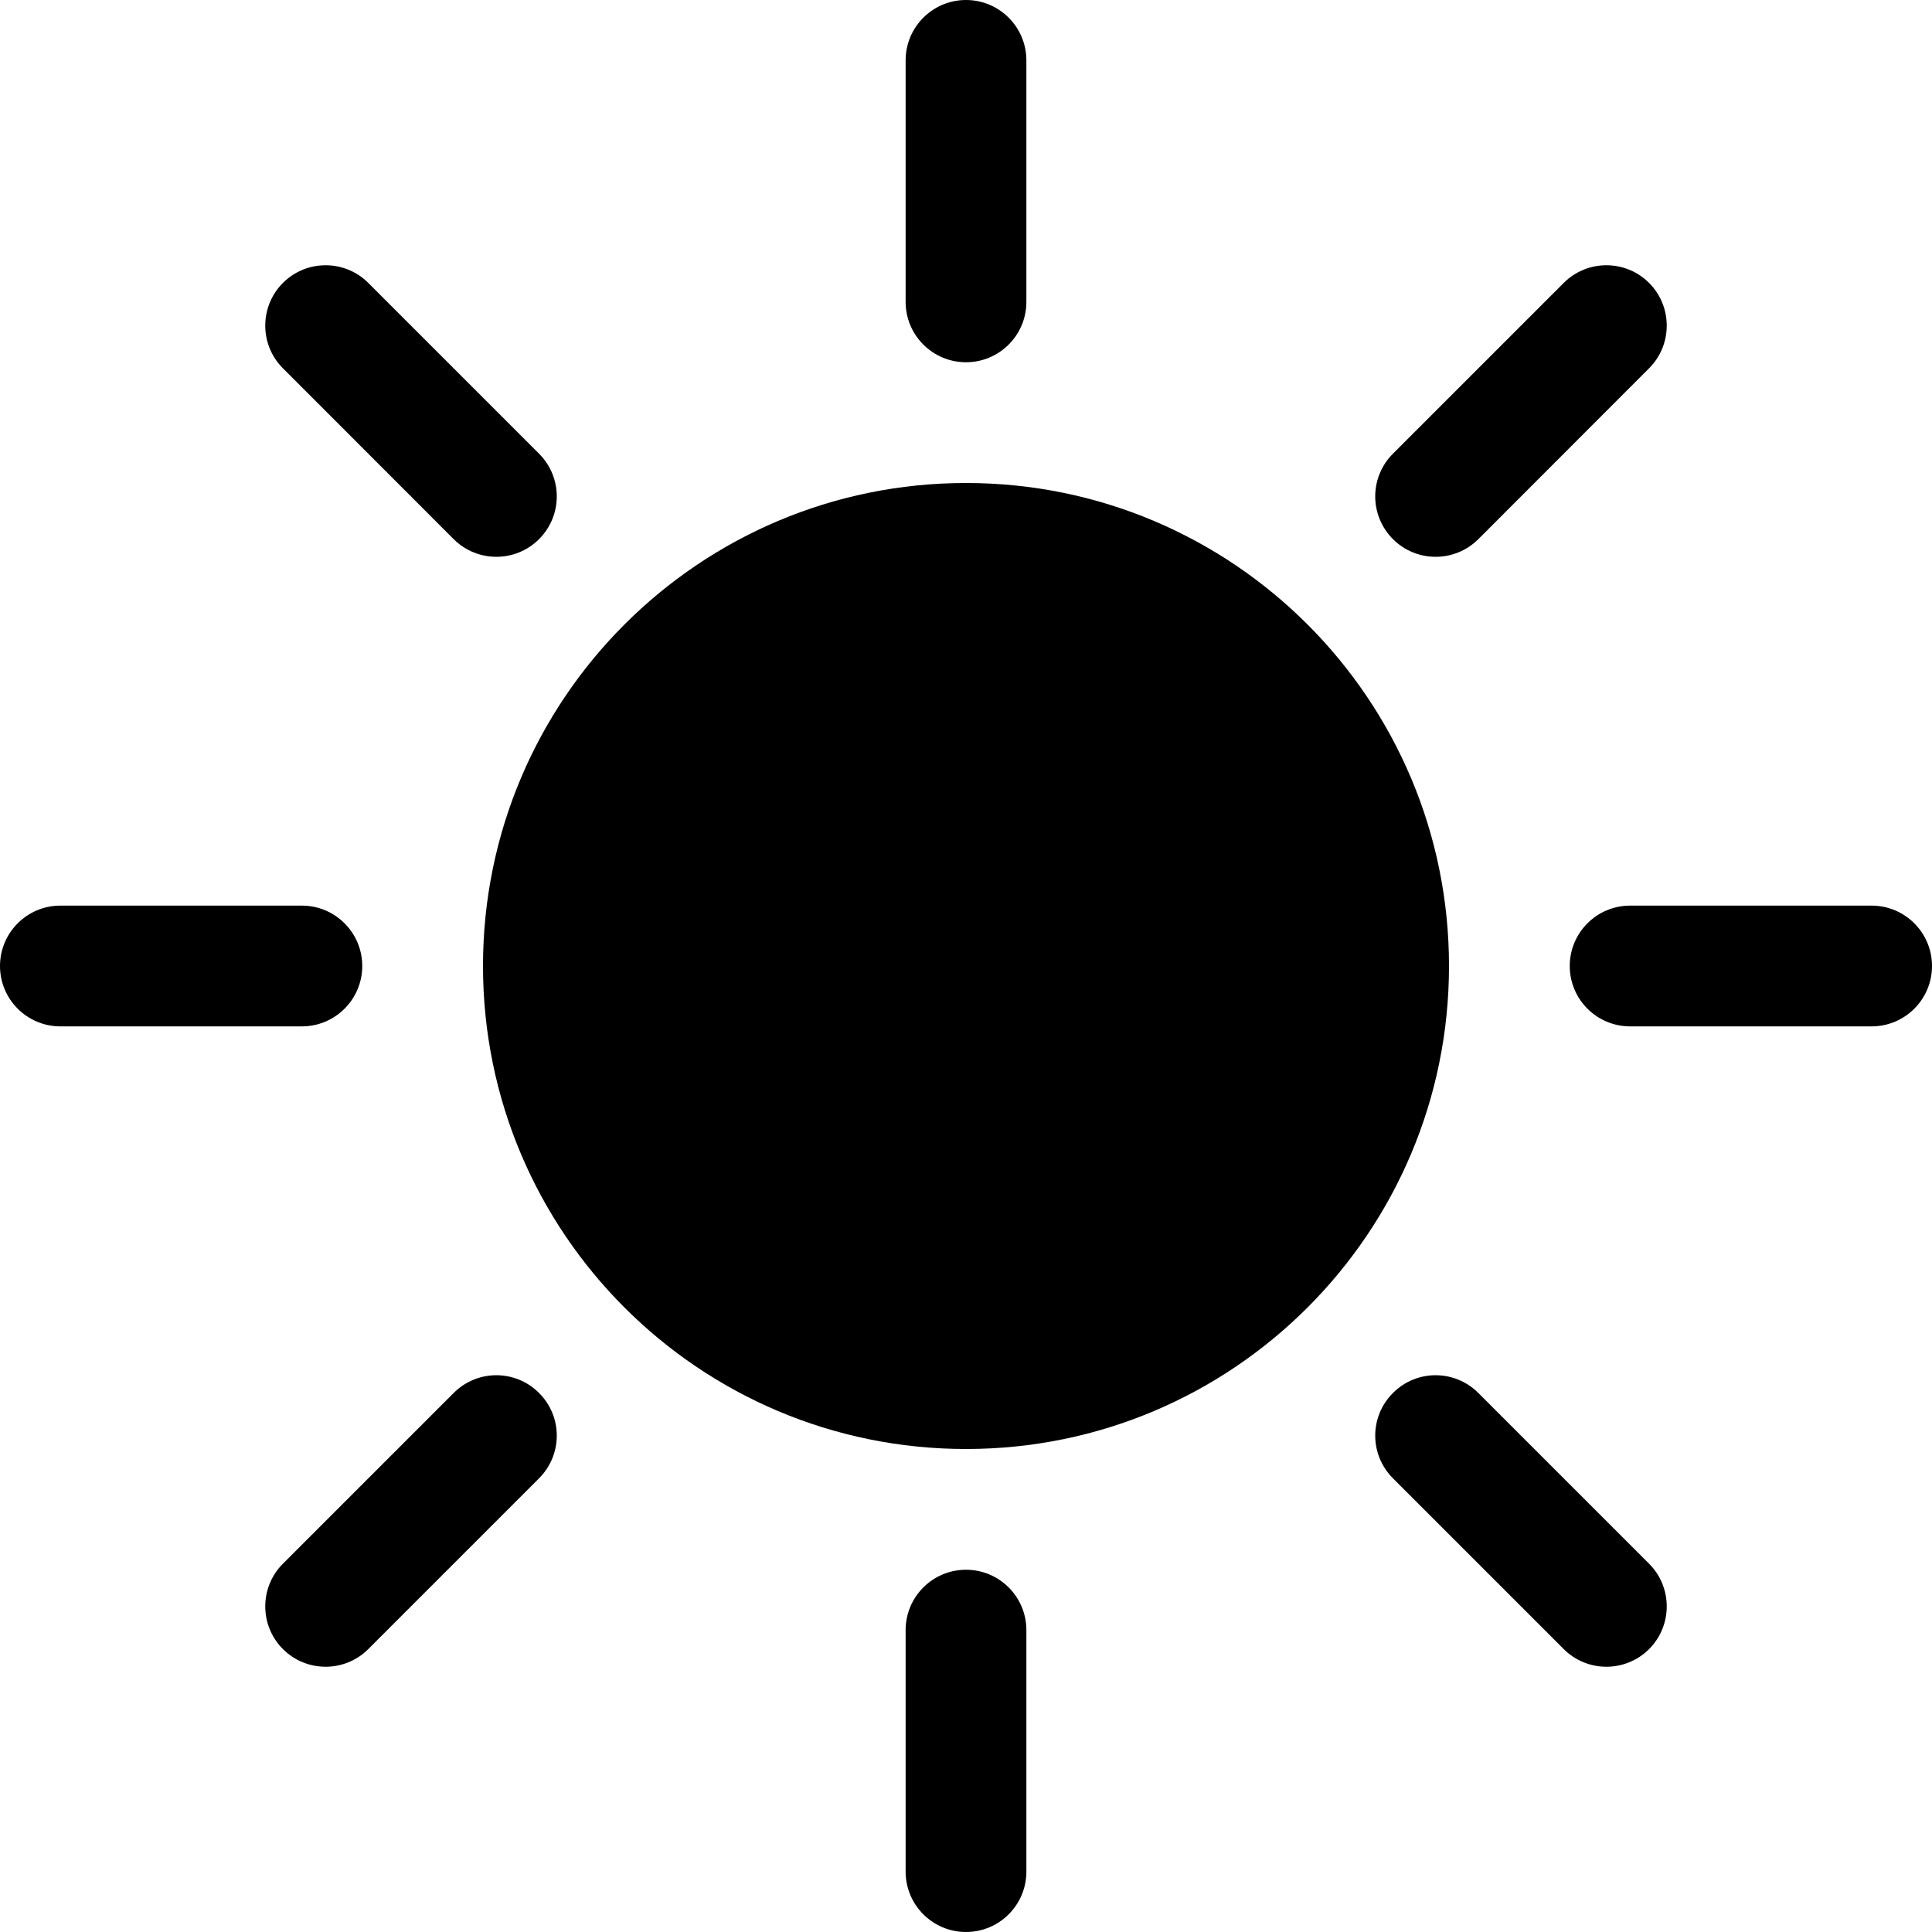
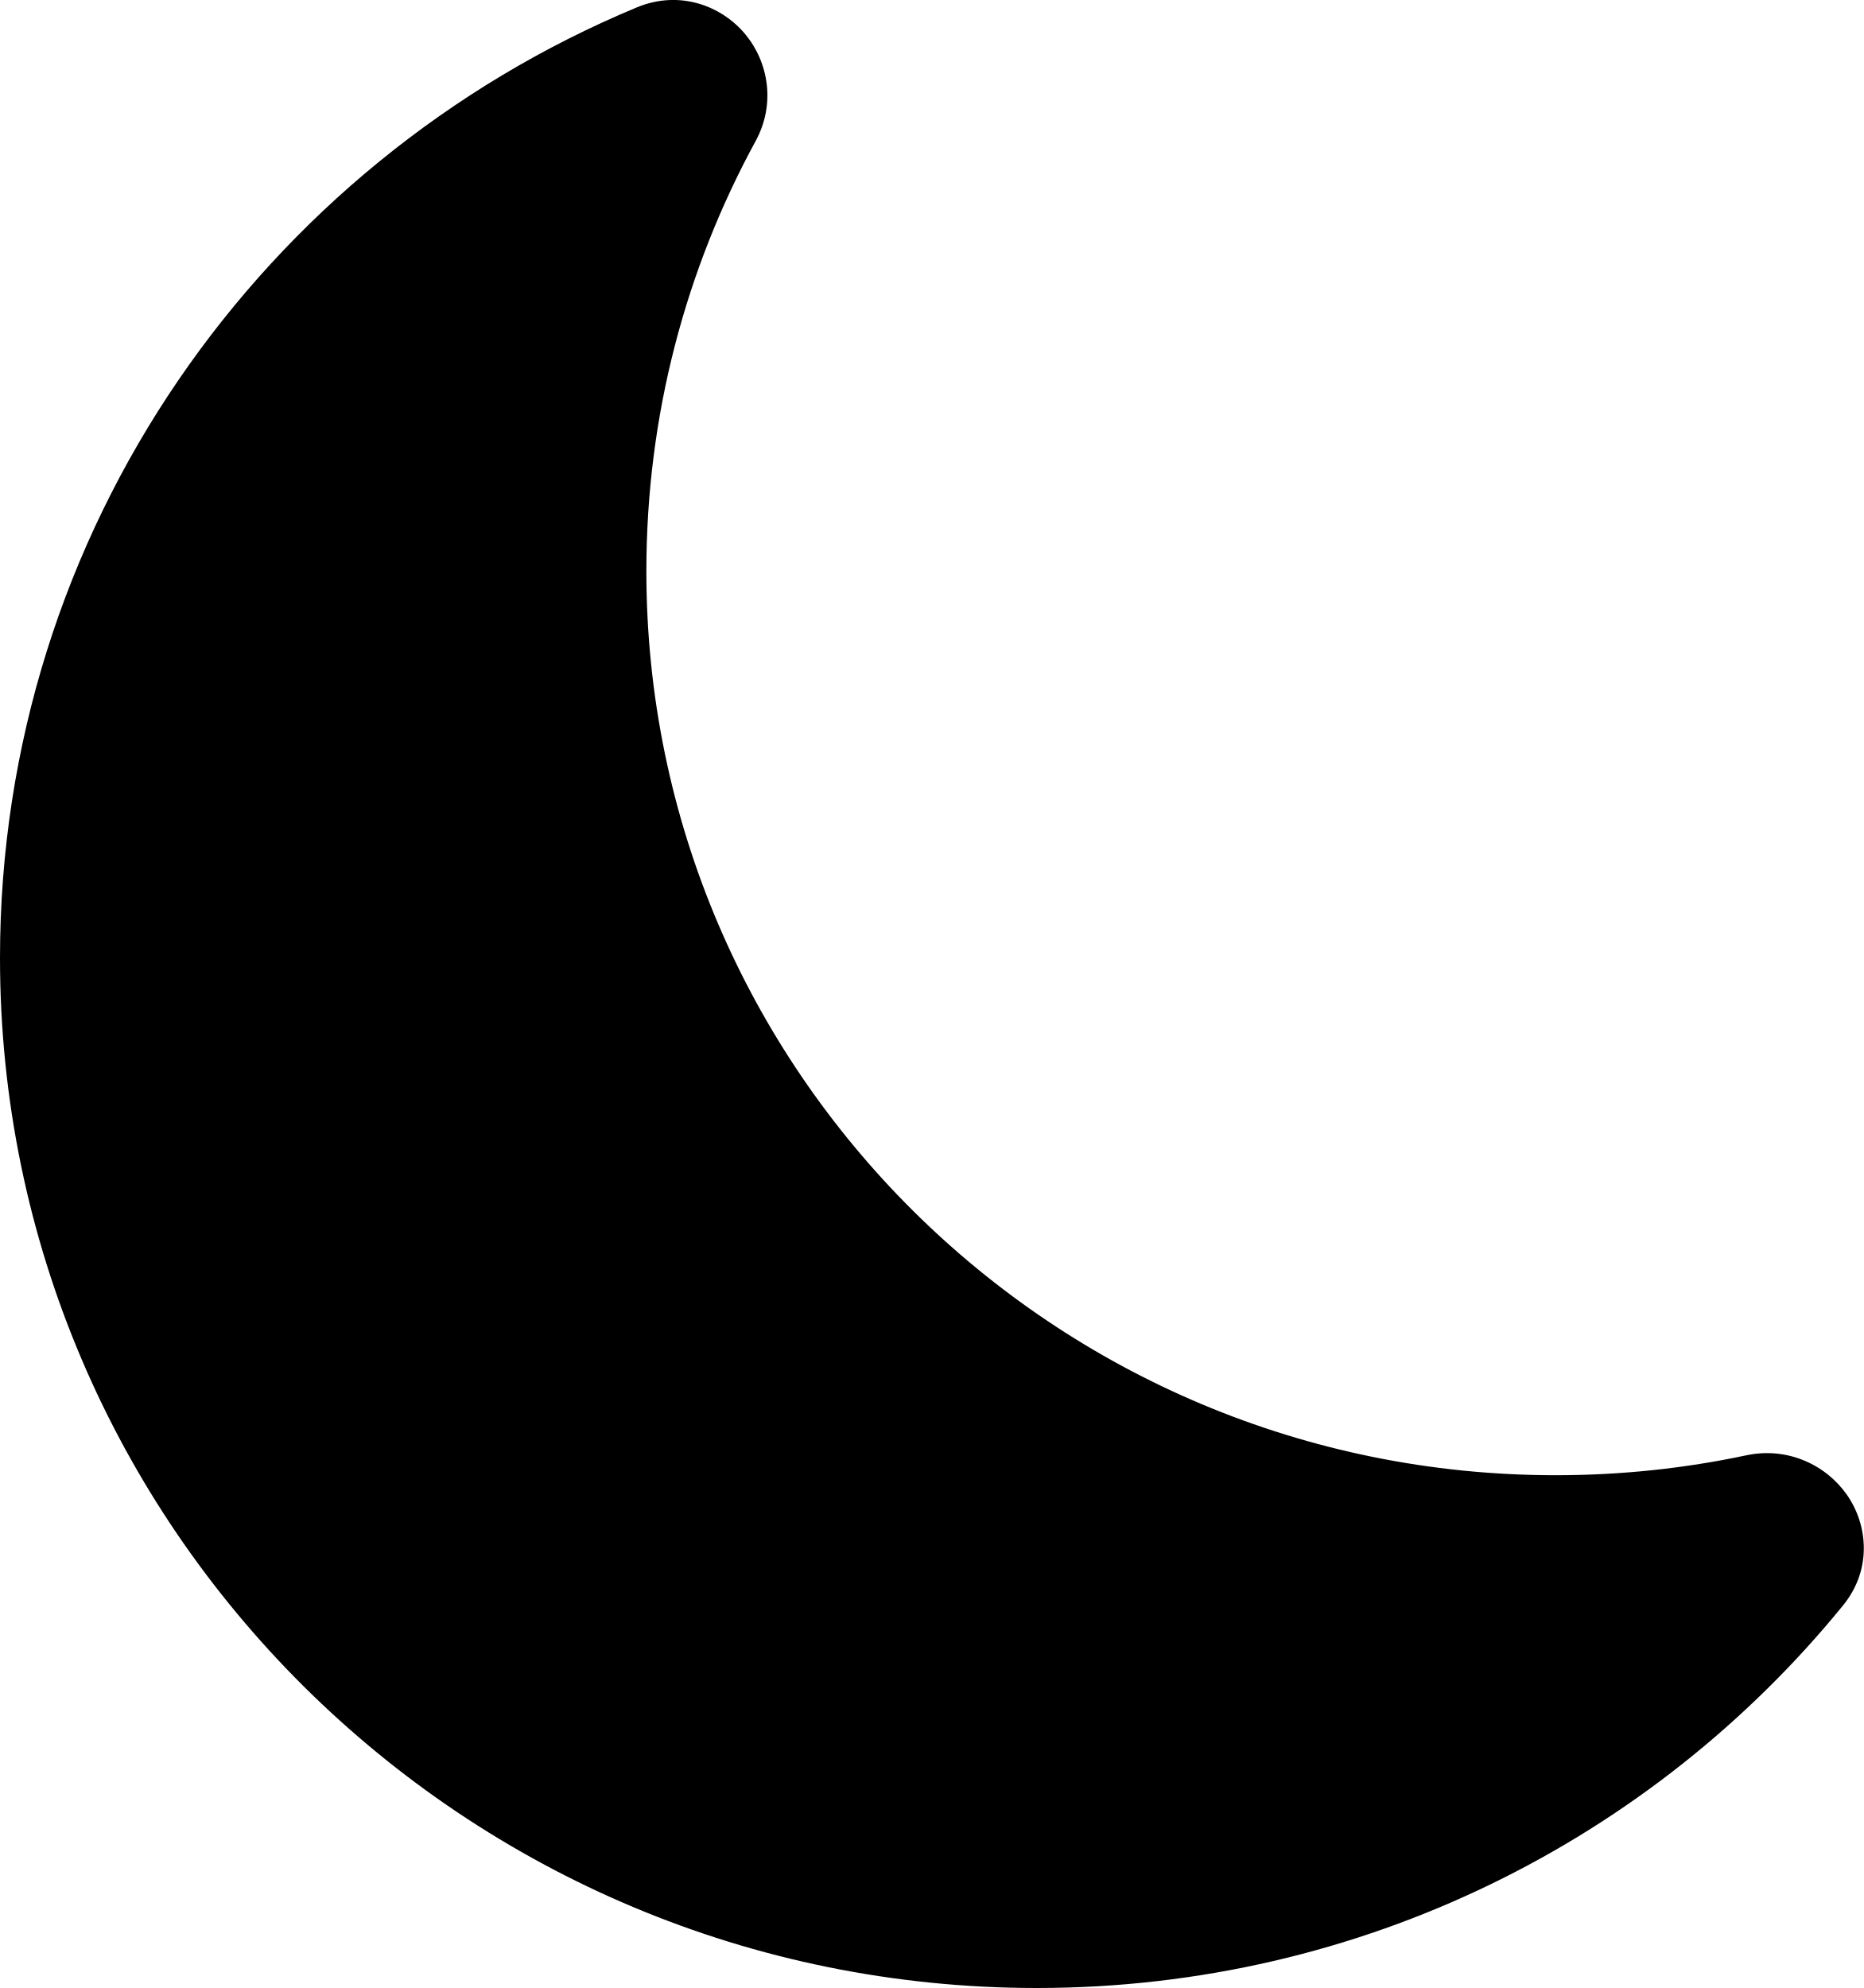
- <svg xmlns="http://www.w3.org/2000/svg" width="16" height="16" viewBox="0 0 16 16" fill="none">
-   <path d="M12 8C12 10.209 10.209 12 8 12C5.791 12 4 10.209 4 8C4 5.791 5.791 4 8 4C10.209 4 12 5.791 12 8Z" fill="black" />
-   <path d="M8 0C8.276 0 8.5 0.224 8.5 0.5V2.5C8.5 2.776 8.276 3 8 3C7.724 3 7.5 2.776 7.5 2.5V0.5C7.5 0.224 7.724 0 8 0Z" fill="black" />
-   <path d="M8 13C8.276 13 8.5 13.224 8.5 13.5V15.5C8.5 15.776 8.276 16 8 16C7.724 16 7.5 15.776 7.5 15.5V13.5C7.5 13.224 7.724 13 8 13Z" fill="black" />
-   <path d="M16 8C16 8.276 15.776 8.5 15.5 8.5H13.5C13.224 8.5 13 8.276 13 8C13 7.724 13.224 7.5 13.5 7.5H15.5C15.776 7.5 16 7.724 16 8Z" fill="black" />
-   <path d="M3 8C3 8.276 2.776 8.5 2.5 8.5H0.5C0.224 8.5 -1.20706e-08 8.276 0 8C1.20706e-08 7.724 0.224 7.5 0.5 7.5H2.5C2.776 7.5 3 7.724 3 8Z" fill="black" />
-   <path d="M13.657 2.343C13.852 2.538 13.852 2.855 13.657 3.05L12.243 4.465C12.047 4.66 11.731 4.66 11.536 4.465C11.34 4.269 11.34 3.953 11.536 3.757L12.95 2.343C13.145 2.148 13.462 2.148 13.657 2.343Z" fill="black" />
-   <path d="M4.464 11.536C4.66 11.731 4.66 12.047 4.464 12.243L3.05 13.657C2.855 13.852 2.538 13.852 2.343 13.657C2.148 13.462 2.148 13.145 2.343 12.95L3.757 11.536C3.953 11.34 4.269 11.34 4.464 11.536Z" fill="black" />
-   <path d="M13.657 13.657C13.462 13.852 13.145 13.852 12.95 13.657L11.536 12.243C11.34 12.047 11.34 11.731 11.536 11.536C11.731 11.34 12.047 11.34 12.243 11.536L13.657 12.95C13.852 13.145 13.852 13.462 13.657 13.657Z" fill="black" />
-   <path d="M4.464 4.465C4.269 4.66 3.953 4.66 3.757 4.465L2.343 3.05C2.148 2.855 2.148 2.538 2.343 2.343C2.538 2.148 2.855 2.148 3.05 2.343L4.464 3.757C4.66 3.953 4.66 4.269 4.464 4.465Z" fill="black" />
+ <svg xmlns="http://www.w3.org/2000/svg" width="15" height="16" viewBox="0 0 15 16" fill="none">
+   <path d="M6 0.278C6.183 0.5 6.245 0.835 6.081 1.136C5.52 2.165 5.202 3.343 5.202 4.597C5.202 8.617 8.48 11.873 12.52 11.873C13.047 11.873 13.559 11.818 14.053 11.713C14.391 11.641 14.698 11.794 14.863 12.029C15.033 12.271 15.069 12.632 14.832 12.922C13.303 14.799 10.965 16 8.344 16C3.733 16 0 12.286 0 7.71C0 4.266 2.114 1.312 5.124 0.06C5.471 -0.085 5.812 0.049 6 0.278Z" fill="black" />
</svg>
